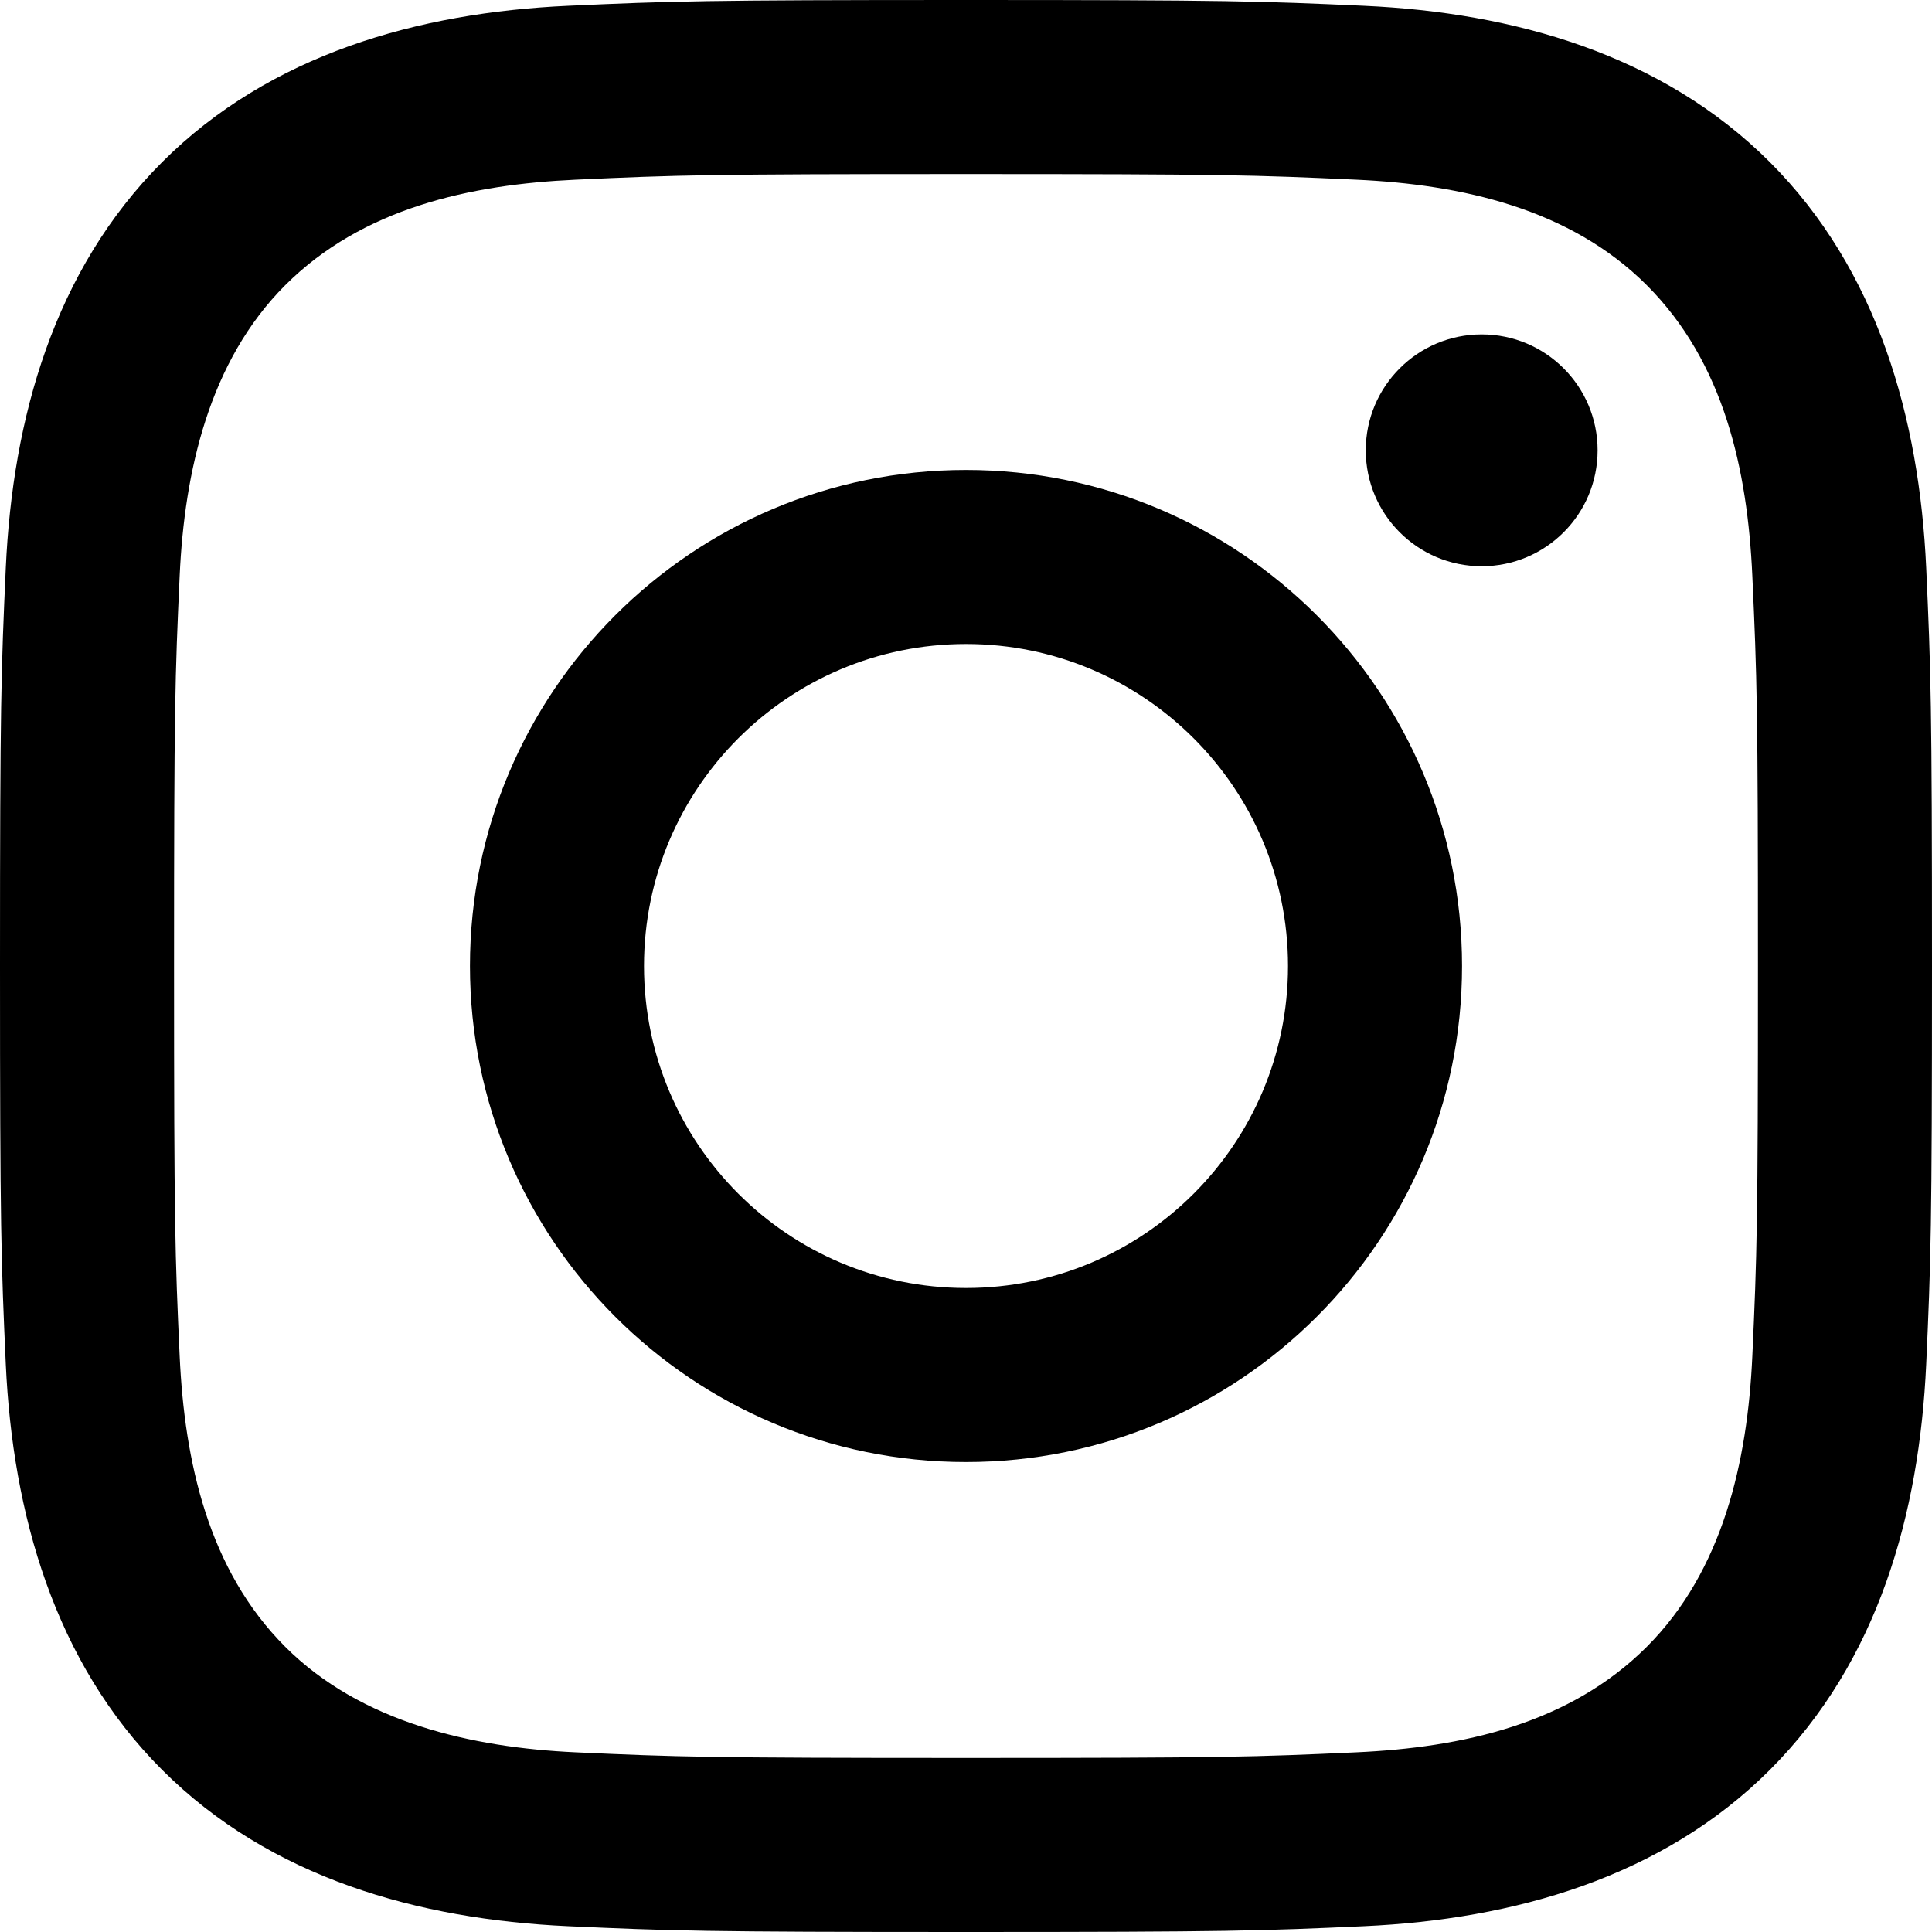
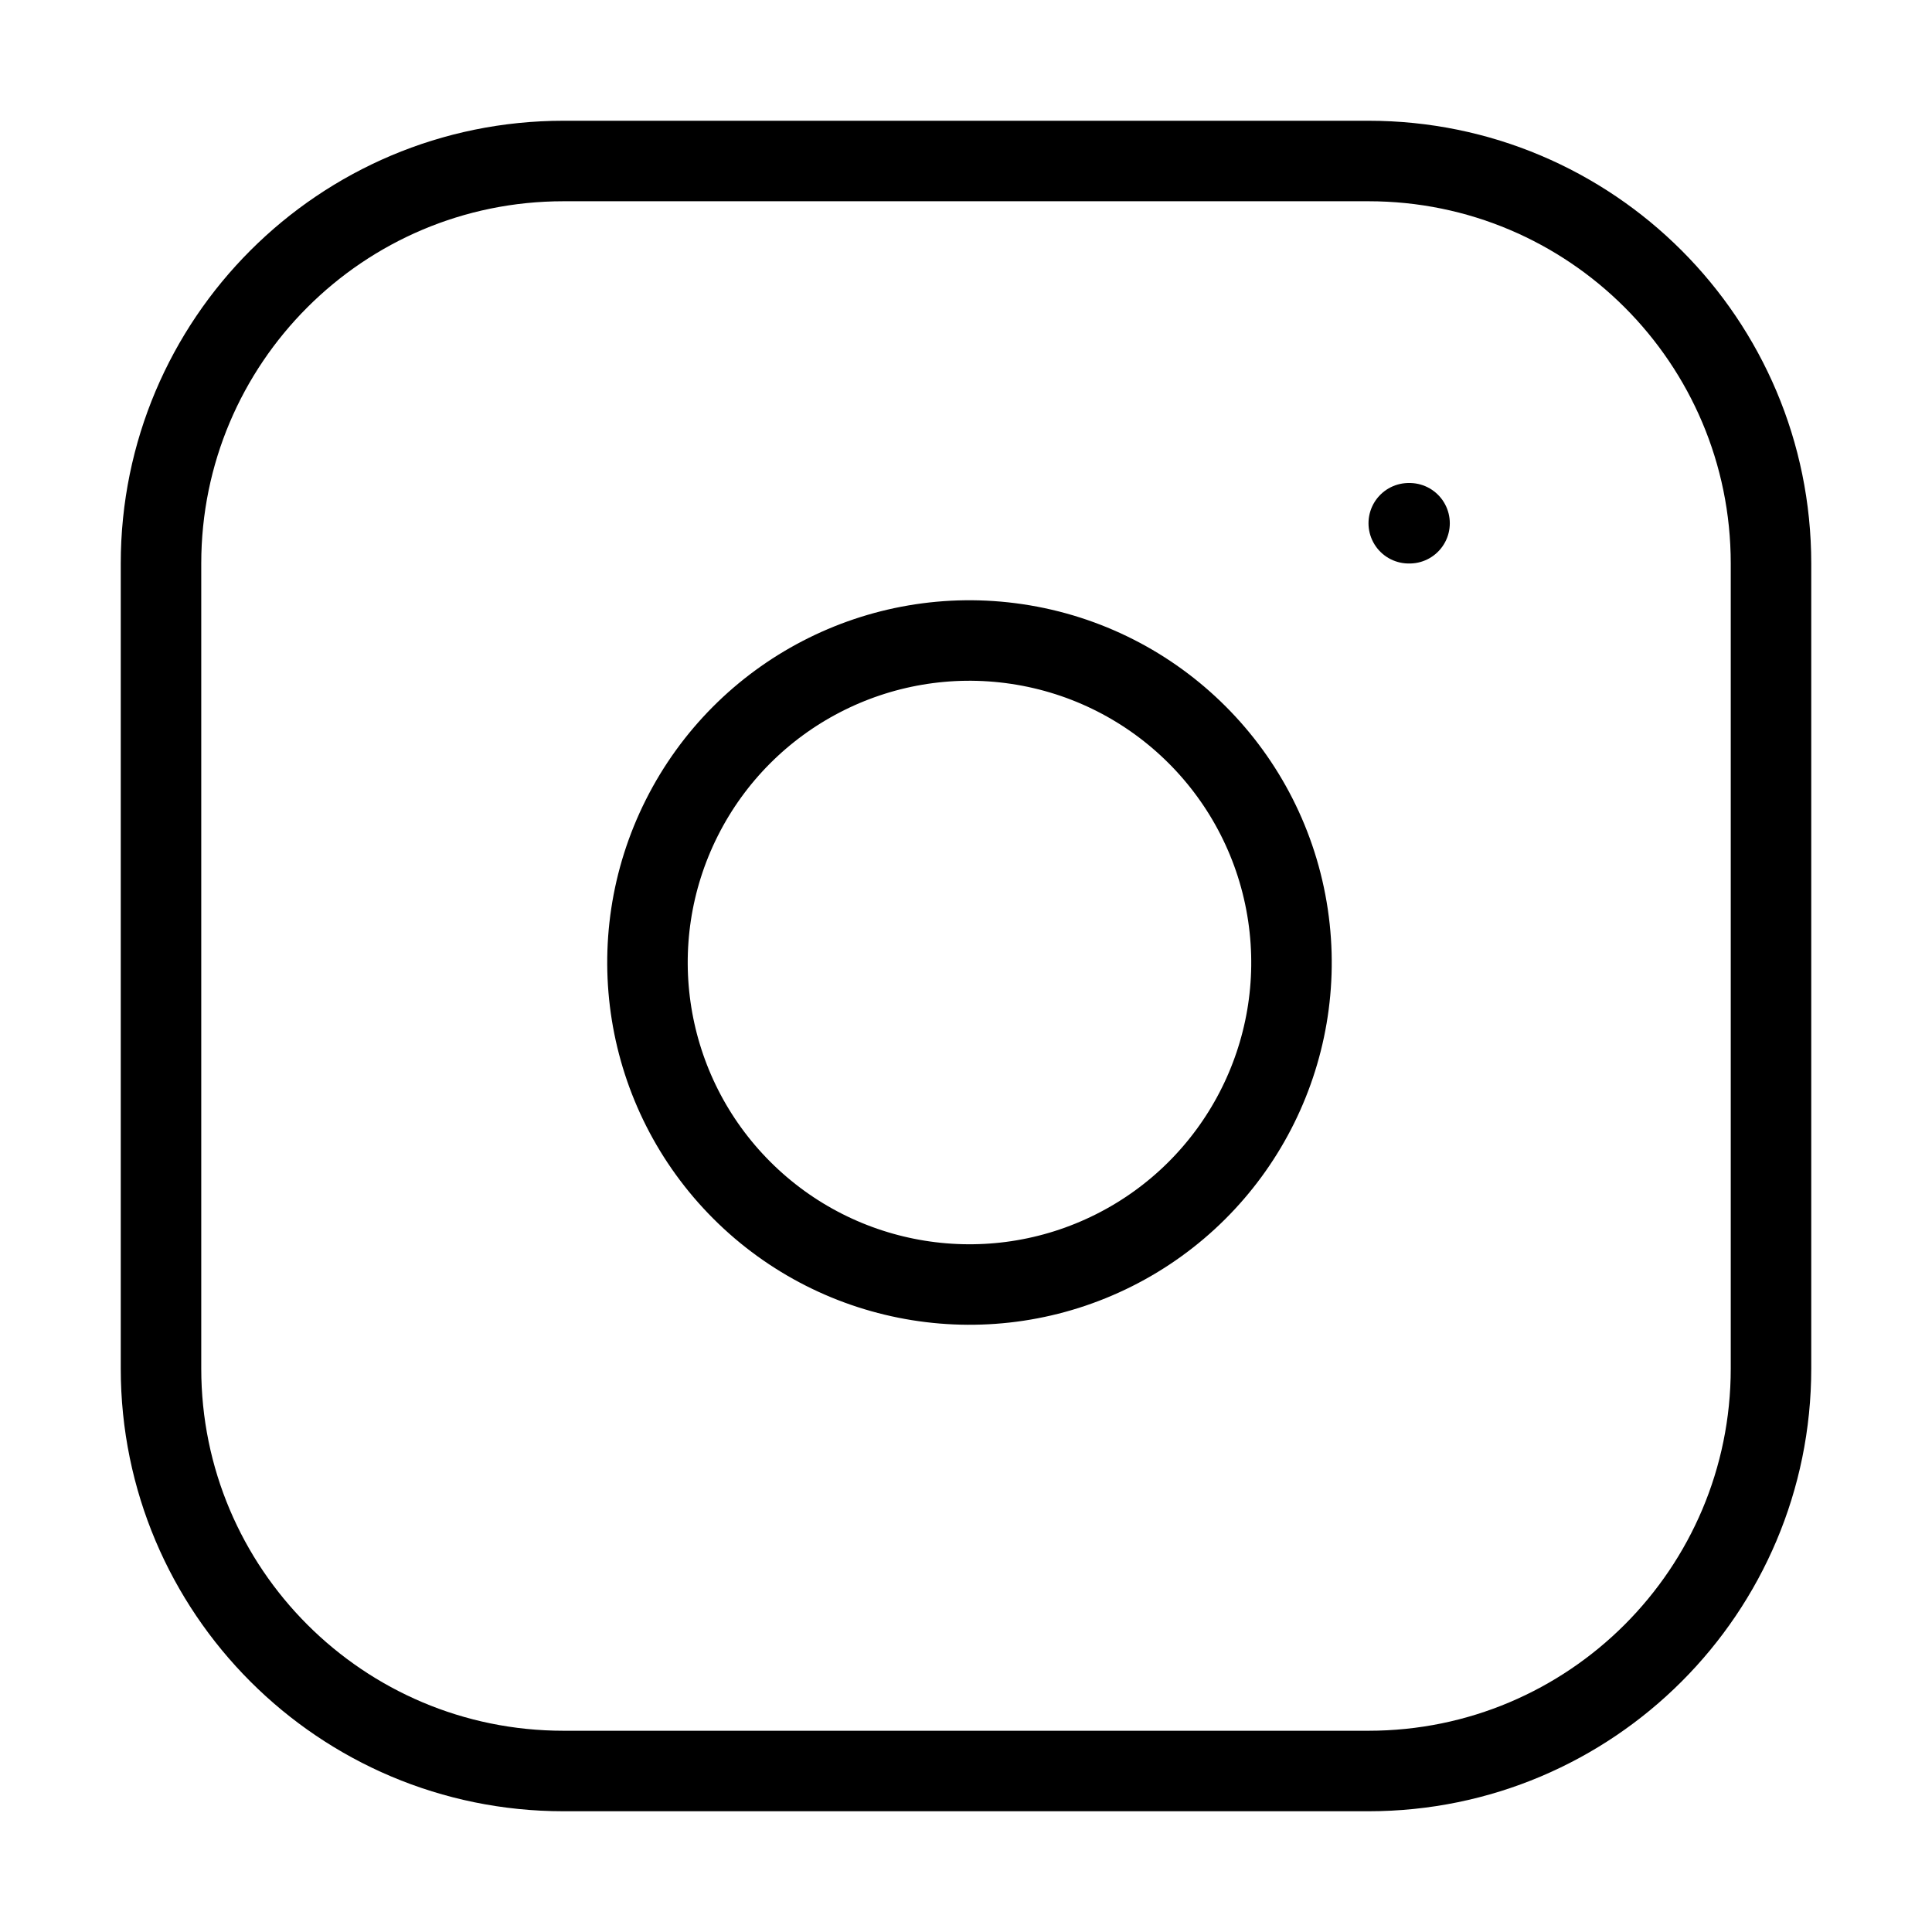
- <svg xmlns="http://www.w3.org/2000/svg" version="1.1" id="Capa_1" x="0px" y="0px" viewBox="0 0 24 24" style="enable-background:new 0 0 24 24;" xml:space="preserve" width="512" height="512">
-   <g>
-     <path d="M12,2.162c3.204,0,3.584,0.012,4.849,0.07c1.308,0.06,2.655,0.358,3.608,1.311c0.962,0.962,1.251,2.296,1.311,3.608   c0.058,1.265,0.07,1.645,0.07,4.849c0,3.204-0.012,3.584-0.07,4.849c-0.059,1.301-0.364,2.661-1.311,3.608   c-0.962,0.962-2.295,1.251-3.608,1.311c-1.265,0.058-1.645,0.07-4.849,0.07s-3.584-0.012-4.849-0.07   c-1.291-0.059-2.669-0.371-3.608-1.311c-0.957-0.957-1.251-2.304-1.311-3.608c-0.058-1.265-0.07-1.645-0.07-4.849   c0-3.204,0.012-3.584,0.07-4.849c0.059-1.296,0.367-2.664,1.311-3.608c0.96-0.96,2.299-1.251,3.608-1.311   C8.416,2.174,8.796,2.162,12,2.162 M12,0C8.741,0,8.332,0.014,7.052,0.072C5.197,0.157,3.355,0.673,2.014,2.014   C0.668,3.36,0.157,5.198,0.072,7.052C0.014,8.332,0,8.741,0,12c0,3.259,0.014,3.668,0.072,4.948c0.085,1.853,0.603,3.7,1.942,5.038   c1.345,1.345,3.186,1.857,5.038,1.942C8.332,23.986,8.741,24,12,24c3.259,0,3.668-0.014,4.948-0.072   c1.854-0.085,3.698-0.602,5.038-1.942c1.347-1.347,1.857-3.184,1.942-5.038C23.986,15.668,24,15.259,24,12   c0-3.259-0.014-3.668-0.072-4.948c-0.085-1.855-0.602-3.698-1.942-5.038c-1.343-1.343-3.189-1.858-5.038-1.942   C15.668,0.014,15.259,0,12,0z" />
-     <path d="M12,5.838c-3.403,0-6.162,2.759-6.162,6.162c0,3.403,2.759,6.162,6.162,6.162s6.162-2.759,6.162-6.162   C18.162,8.597,15.403,5.838,12,5.838z M12,16c-2.209,0-4-1.791-4-4s1.791-4,4-4s4,1.791,4,4S14.209,16,12,16z" />
-     <circle cx="18.406" cy="5.594" r="1.44" />
-   </g>
+ <svg xmlns="http://www.w3.org/2000/svg" width="24" height="24" viewBox="0 0 24 24" fill="none" stroke="currentColor" stroke-width="1" stroke-linecap="round" stroke-linejoin="round" class="lucide lucide-instagram">
+   <rect width="20" height="20" x="2" y="2" rx="5" ry="5" />
+   <path d="M16 11.37A4 4 0 1 1 12.63 8 4 4 0 0 1 16 11.37z" />
+   <line x1="17.5" x2="17.51" y1="6.5" y2="6.5" />
</svg>
